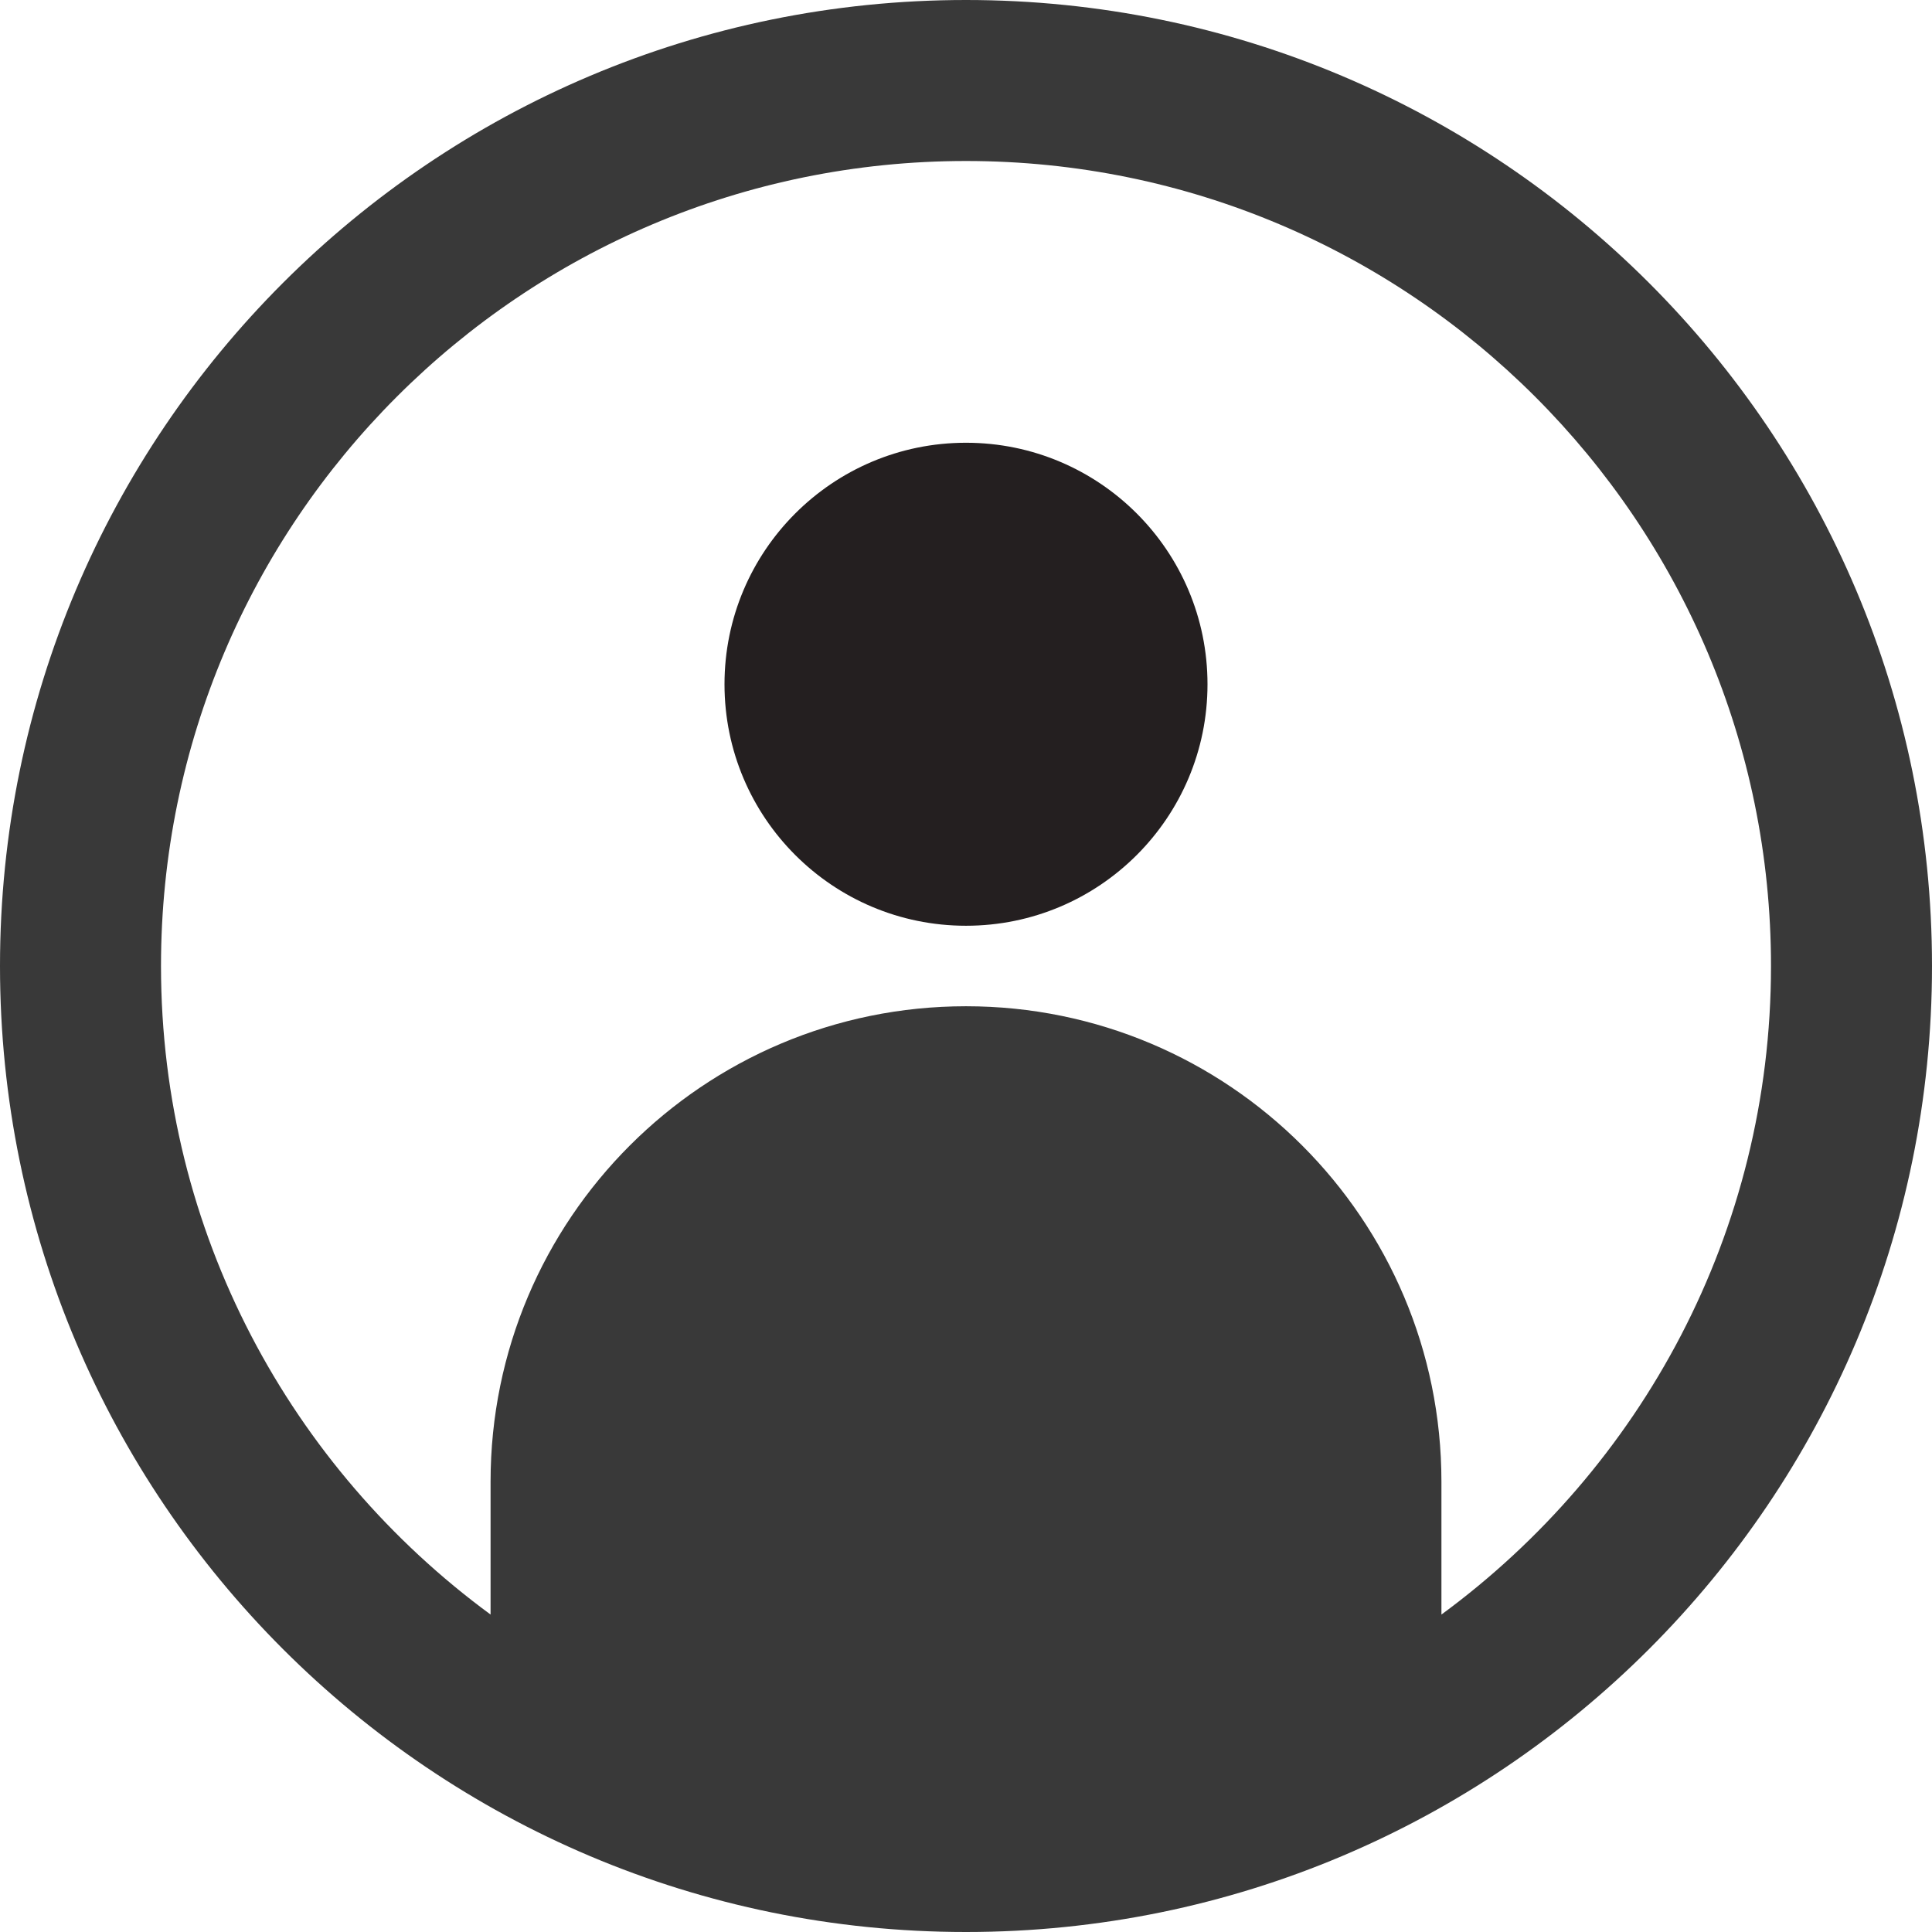
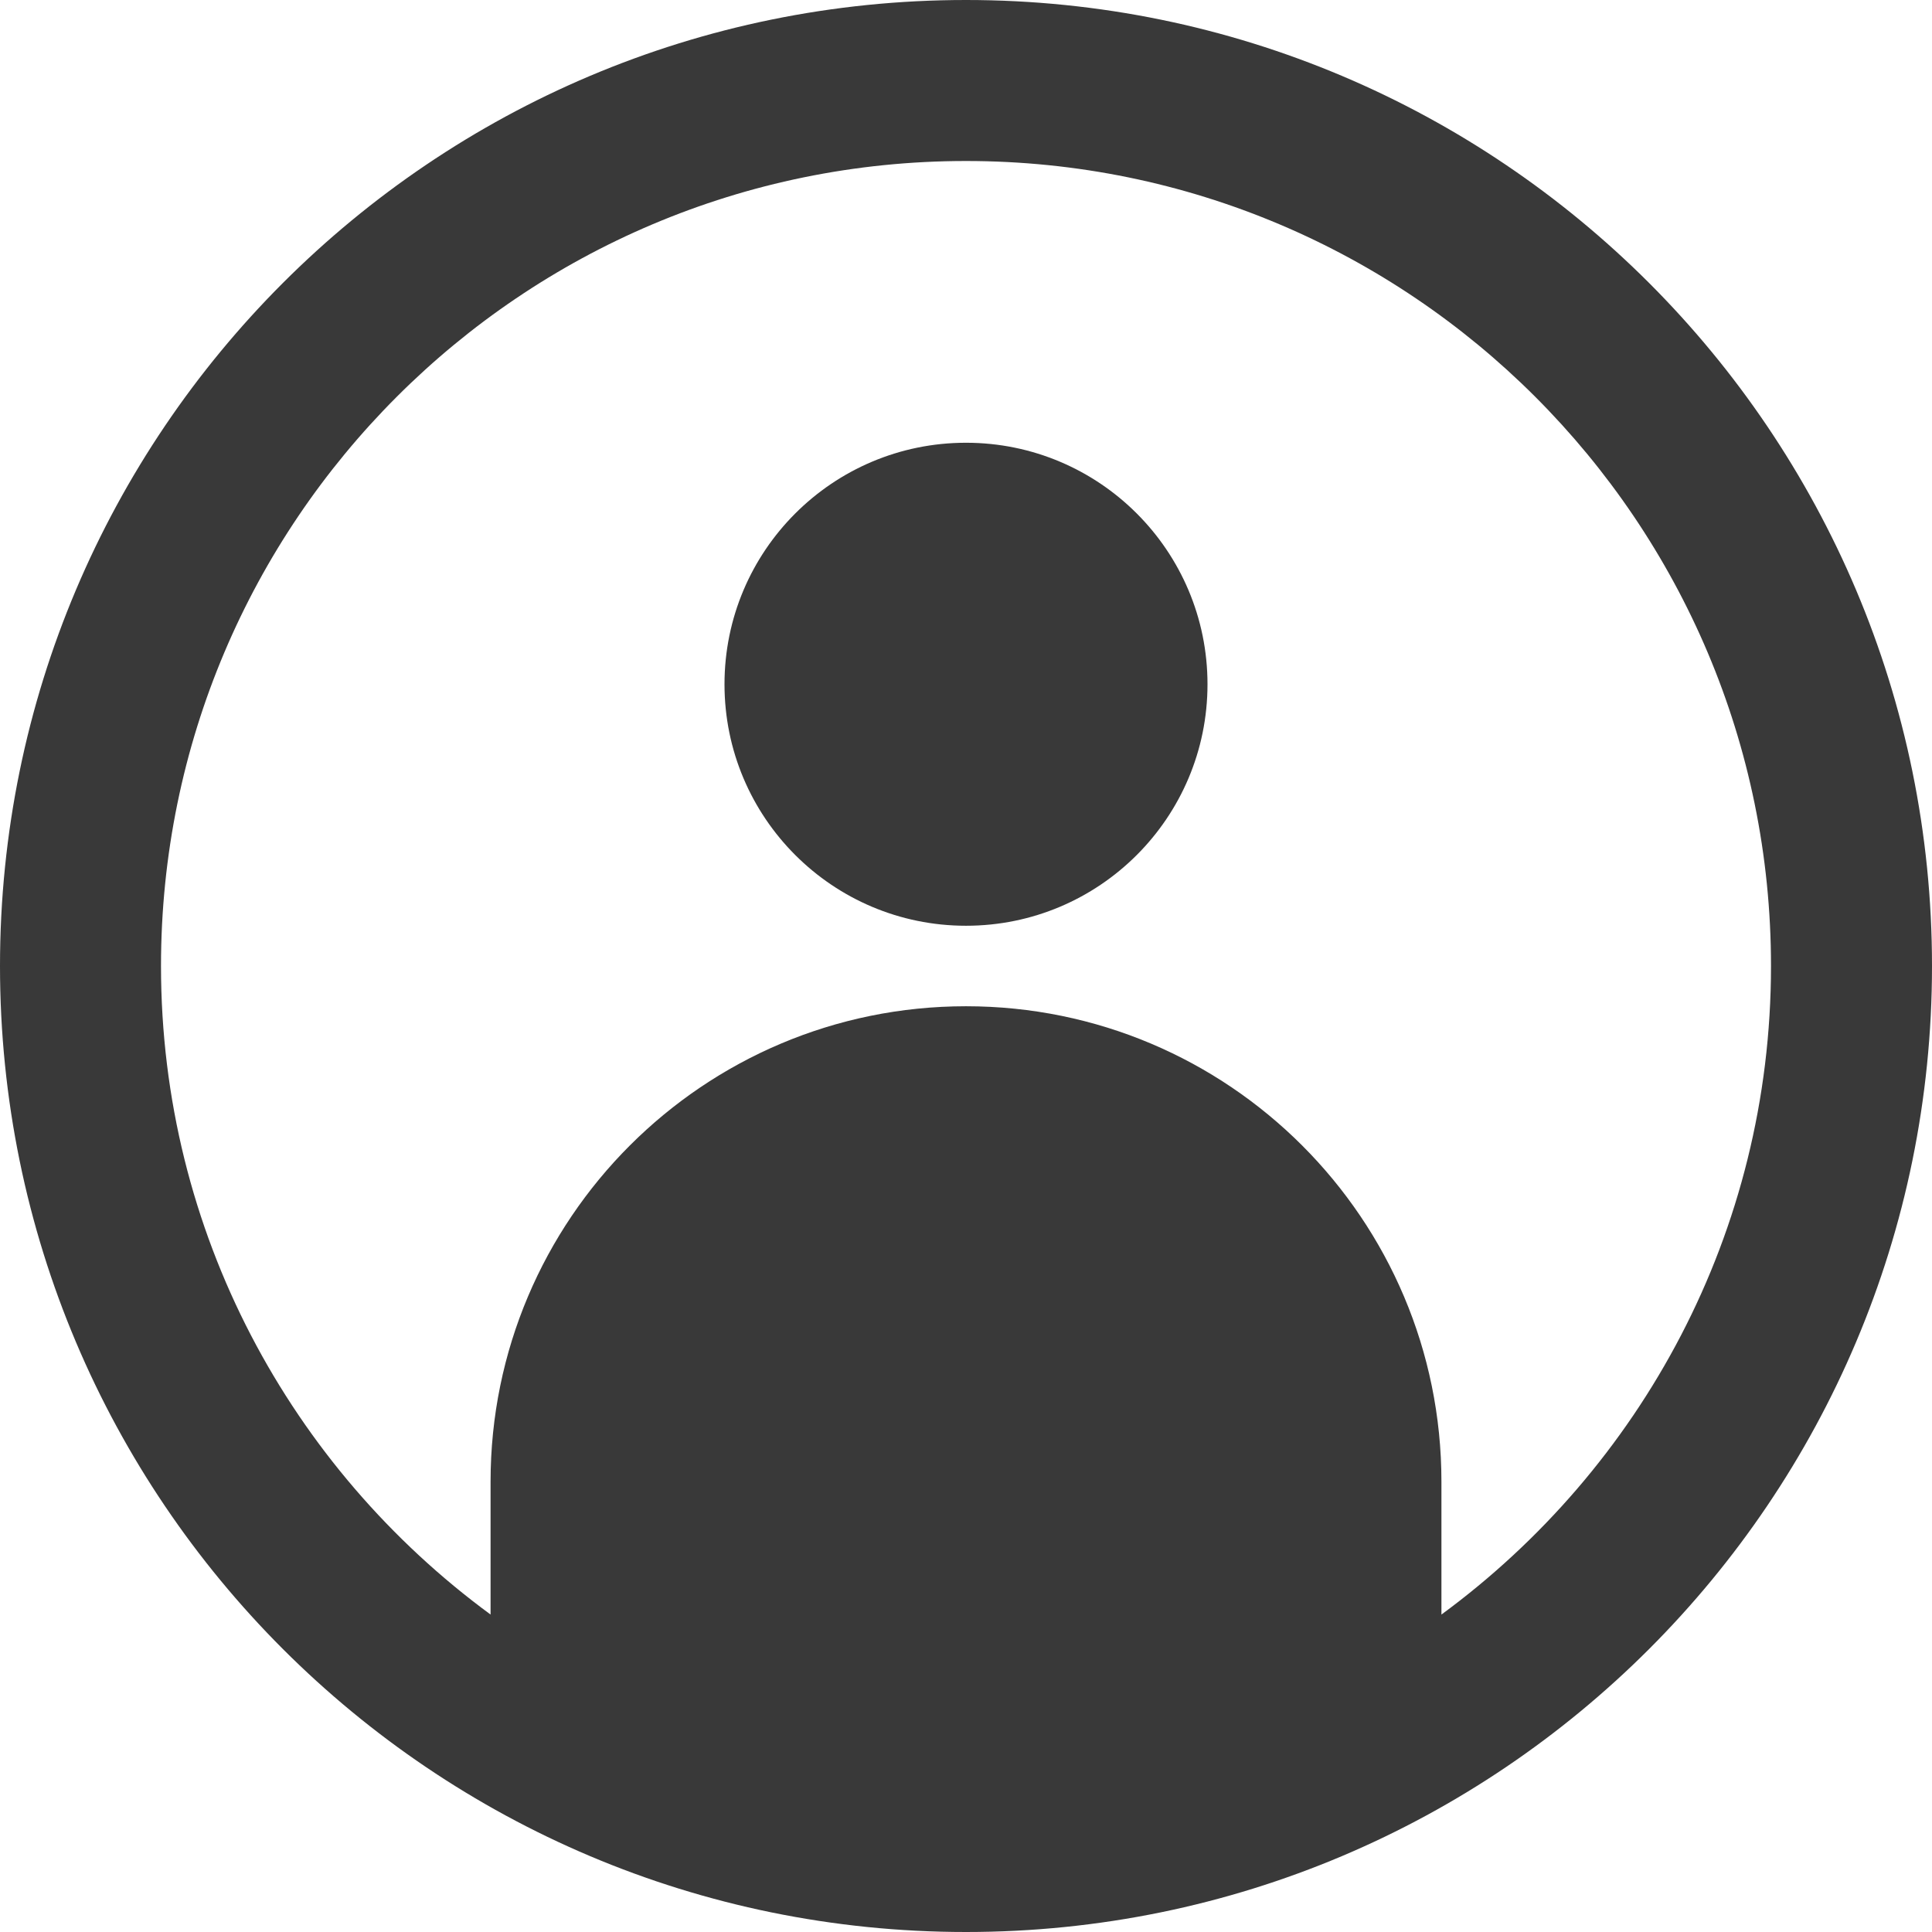
<svg xmlns="http://www.w3.org/2000/svg" enable-background="new 0 0 48 48" height="48px" id="Layer_3" version="1.1" viewBox="0 0 48 48" width="48px" xml:space="preserve">
-   <circle cx="24" cy="17" fill="#241F20" r="6" />
+   <circle cx="24" cy="17" fill="#393939" r="6" />
  <path d="M24,0C10.745,0,0,10.745,0,24s10.745,24,24,24s24-10.745,24-24S37.255,0,24,0z M35.812,40.113v-3.301  C35.812,30.289,30.523,25,24,25c-6.524,0-11.812,5.289-11.812,11.812v3.301C7.231,36.473,4,30.621,4,24C4,12.954,12.954,4,24,4  s20,8.954,20,20C44,30.621,40.769,36.473,35.812,40.113z" fill="#393939" />
</svg>
